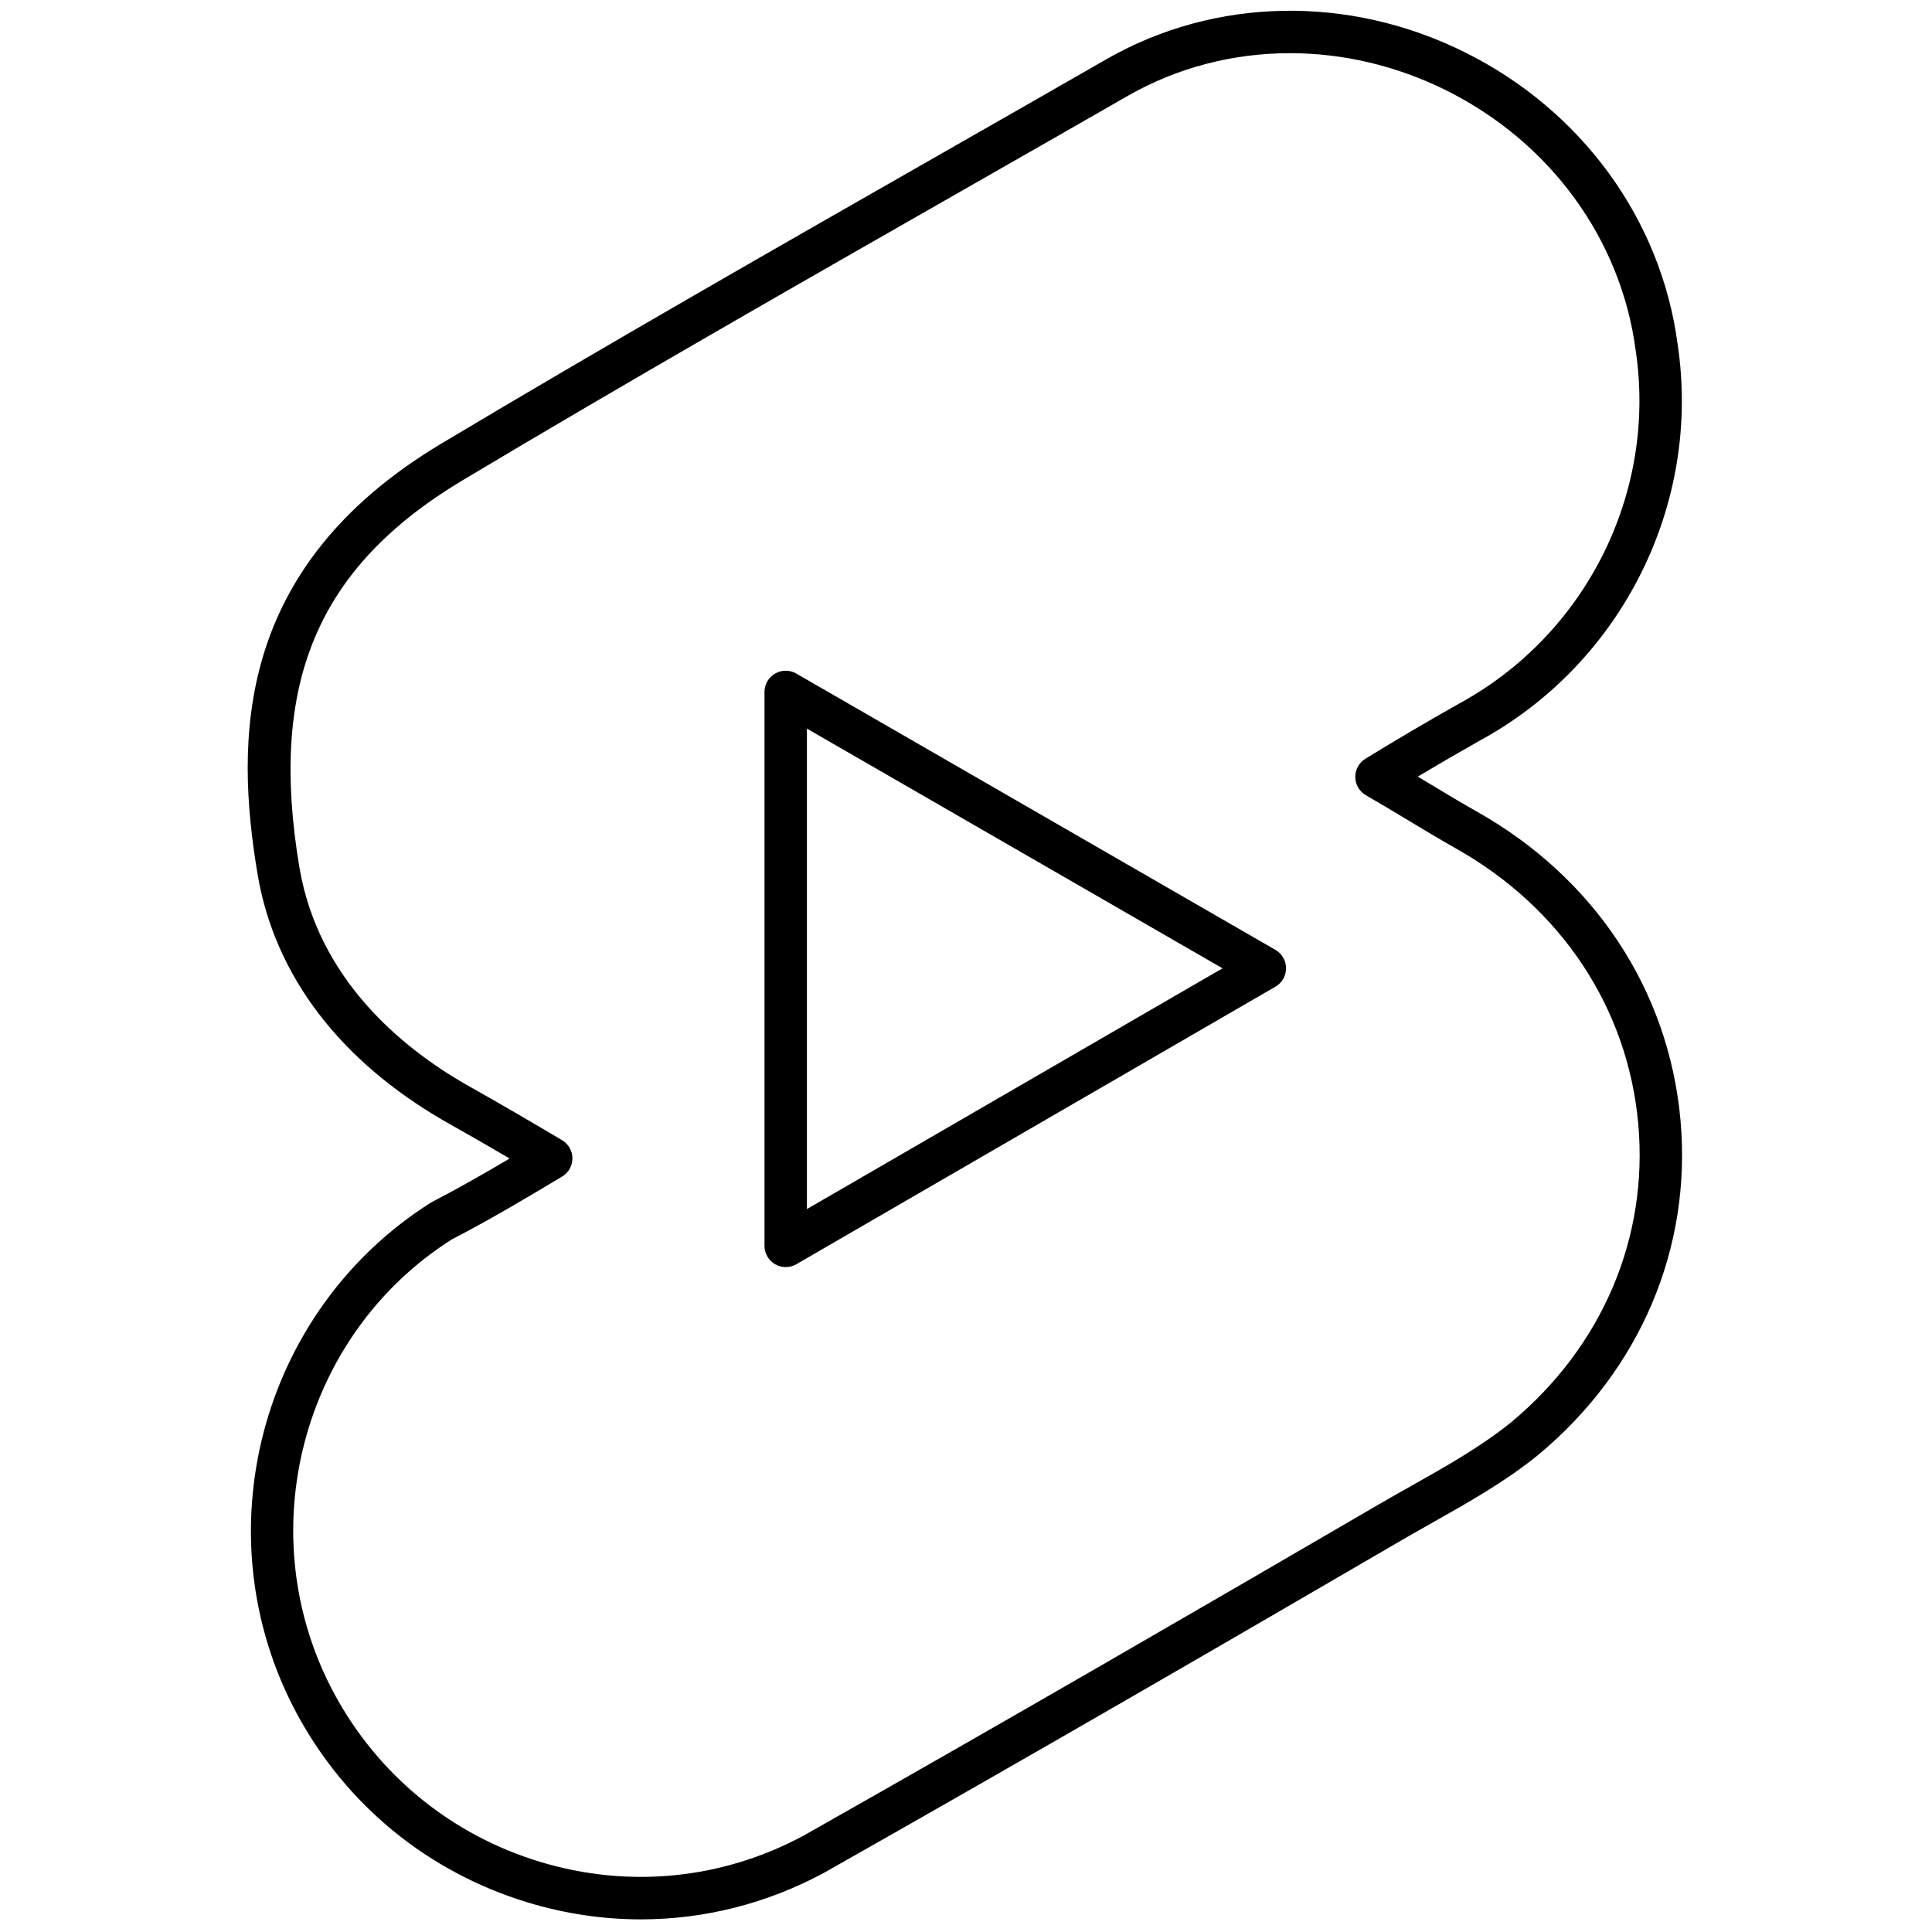
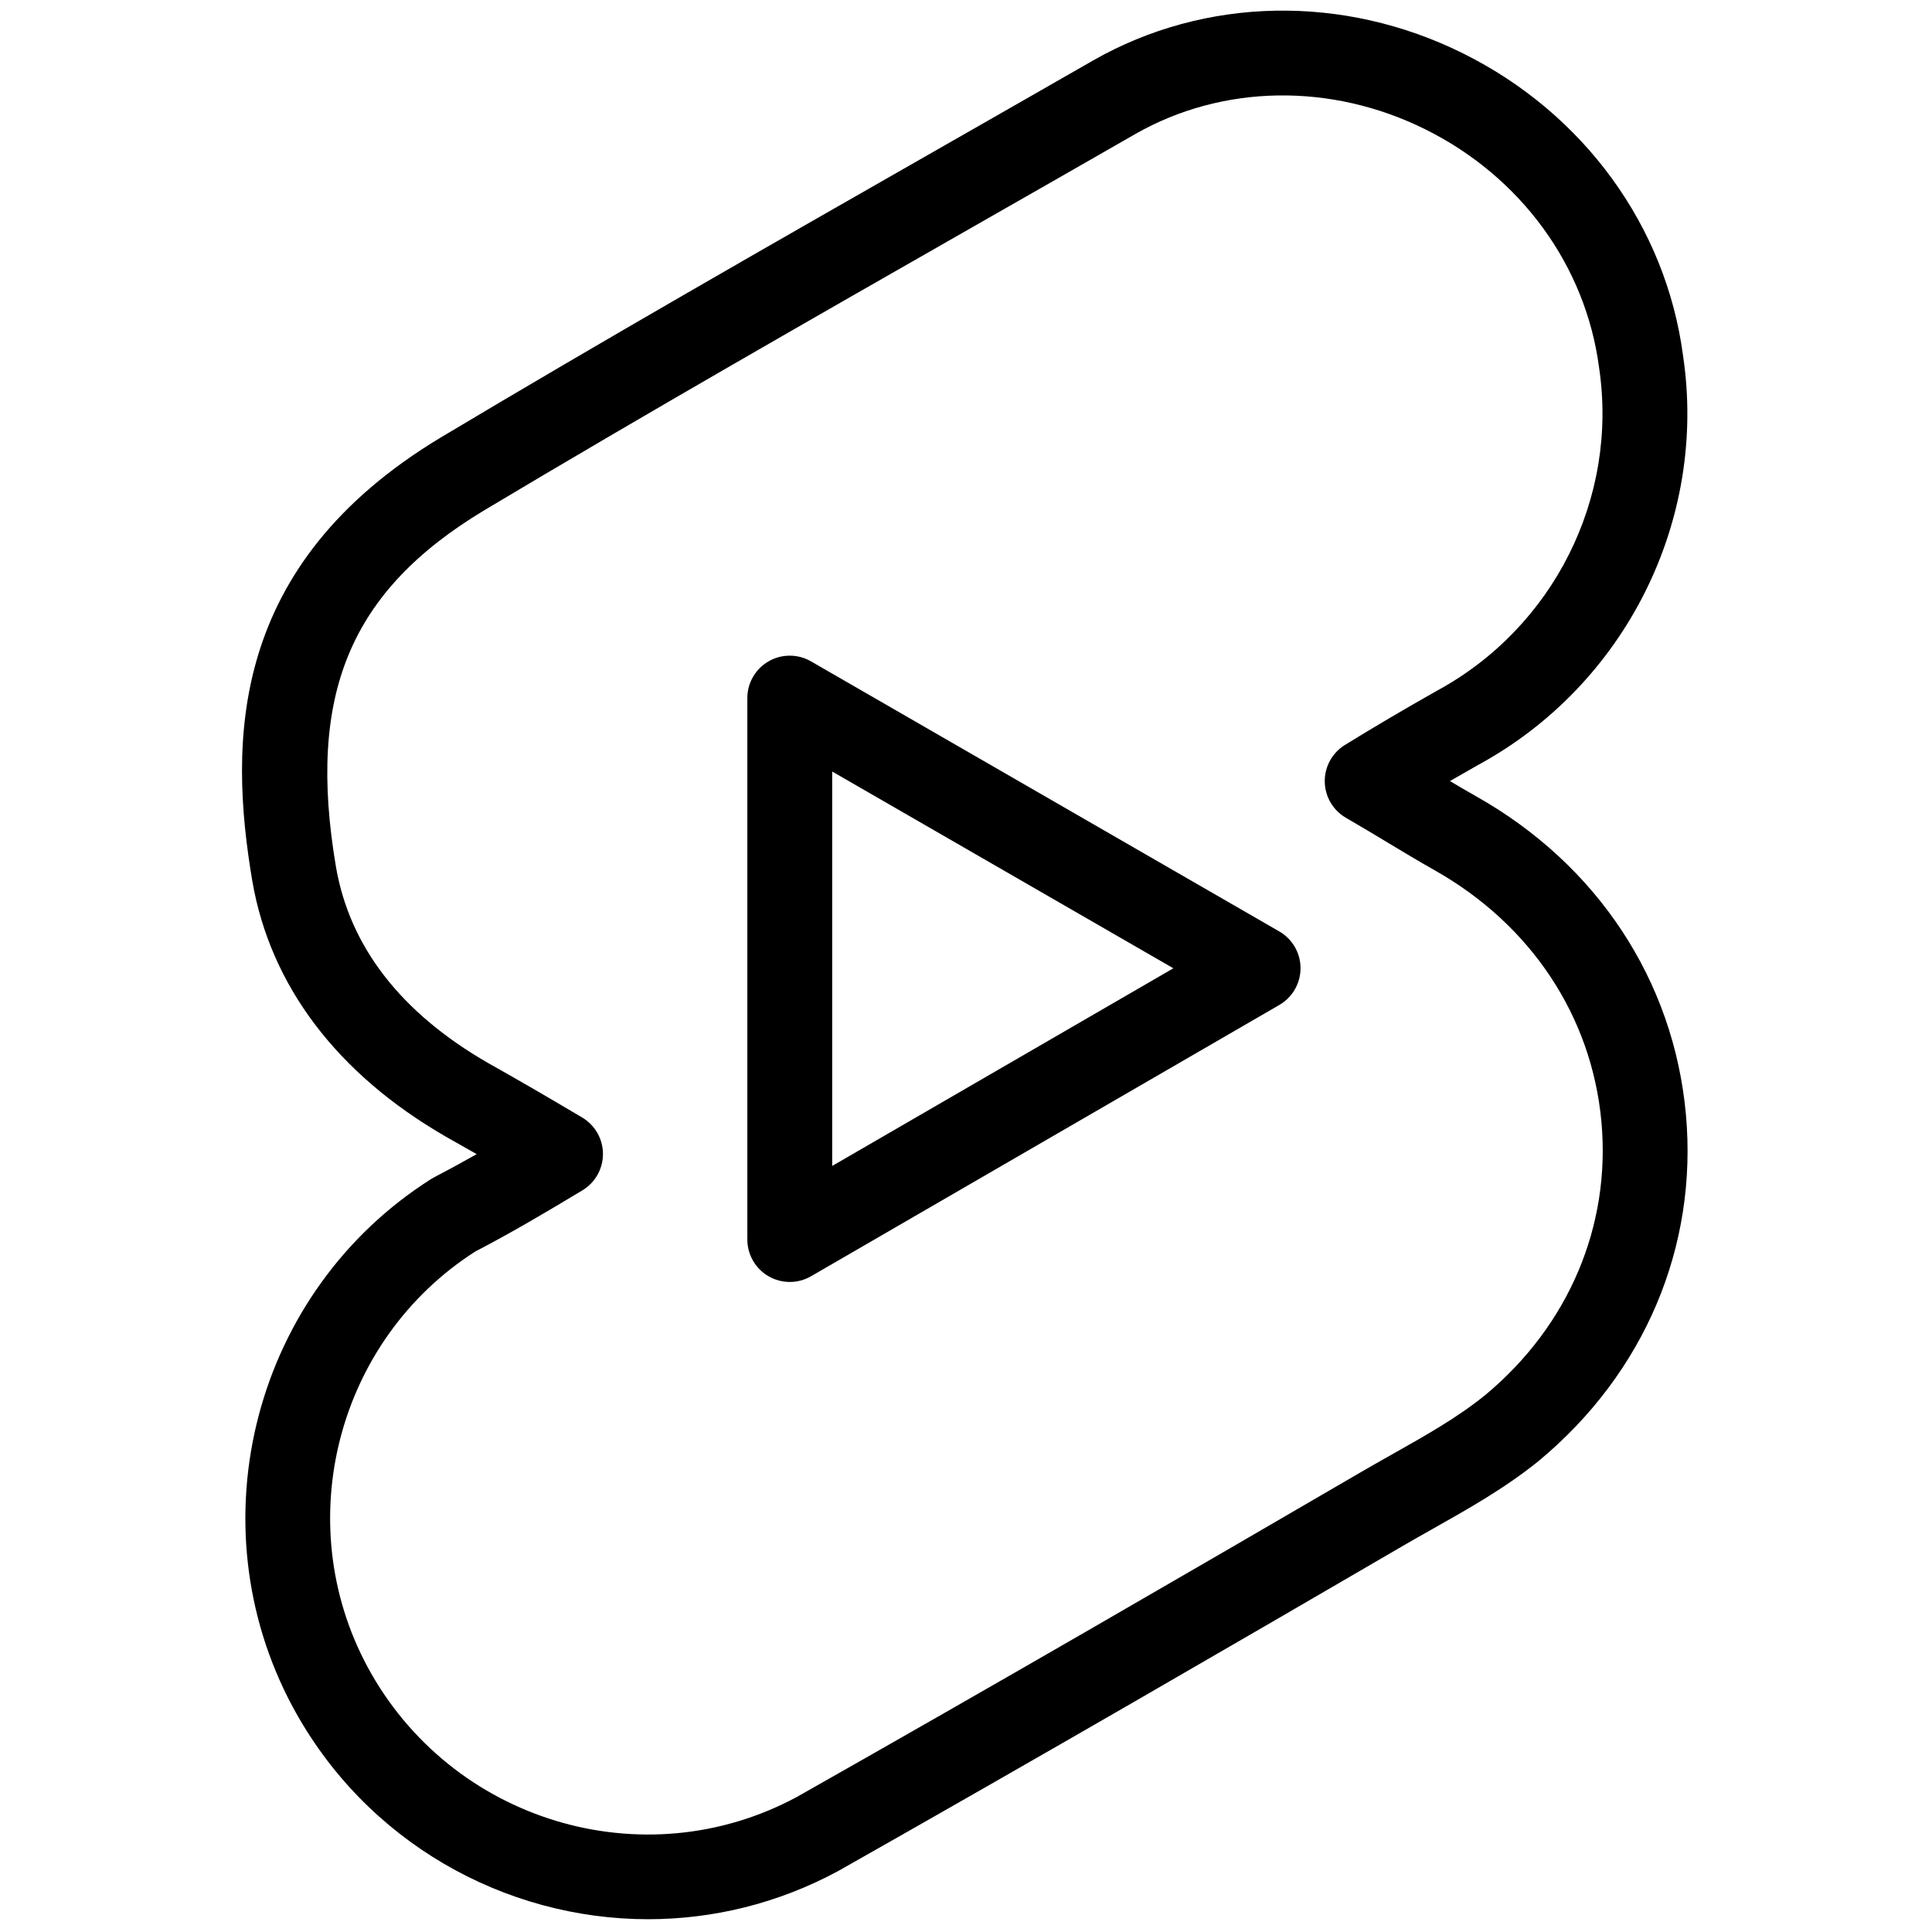
<svg xmlns="http://www.w3.org/2000/svg" version="1.1" width="256" height="256" viewBox="0 0 256 256" xml:space="preserve">
  <defs>
</defs>
  <g style="stroke: none; stroke-width: 0; stroke-dasharray: none; stroke-linecap: butt; stroke-linejoin: miter; stroke-miterlimit: 10; fill: none; fill-rule: nonzero; opacity: 1;" transform="translate(1.406593 1.406593) scale(2.81 2.81)">
-     <path d="M 29.722 90.007 c -1.789 0 -3.588 -0.266 -5.35 -0.802 c -4.689 -1.426 -8.552 -4.587 -10.878 -8.903 c -4.518 -8.409 -1.74 -18.991 6.323 -24.094 c 1.283 -0.667 2.48 -1.35 3.715 -2.079 c -1.047 -0.614 -2.045 -1.189 -3.07 -1.762 c -4.949 -2.859 -7.99 -6.861 -8.806 -11.582 c -1.085 -6.409 -1.087 -14.509 8.599 -20.335 c 7.856 -4.696 15.914 -9.297 23.707 -13.747 c 2.584 -1.475 5.169 -2.951 7.753 -4.435 c 5.097 -2.903 11.394 -3.018 16.853 -0.307 c 5.51 2.736 9.263 7.886 10.04 13.776 c 1.131 7.532 -2.631 15.056 -9.362 18.704 c -1 0.565 -1.958 1.122 -2.892 1.679 c 0.212 0.126 0.42 0.252 0.626 0.376 c 0.733 0.442 1.44 0.867 2.162 1.275 c 5.543 3.12 9.042 8.417 9.599 14.53 c 0.549 6.04 -1.894 11.799 -6.702 15.8 c -1.545 1.256 -3.291 2.239 -4.979 3.191 c -0.5 0.281 -0.999 0.563 -1.492 0.851 c -7.995 4.658 -17.48 10.163 -27.21 15.667 C 35.654 89.268 32.703 90.007 29.722 90.007 z M 60.329 2.007 c -2.663 0 -5.287 0.667 -7.622 1.997 c -2.583 1.483 -5.169 2.96 -7.754 4.435 c -7.785 4.446 -15.834 9.042 -23.67 13.726 c -6.839 4.113 -9.129 9.581 -7.657 18.282 c 0.899 5.198 4.75 8.406 7.823 10.18 c 1.49 0.833 2.931 1.675 4.553 2.636 c 0.303 0.18 0.489 0.506 0.49 0.857 c 0.001 0.353 -0.184 0.68 -0.486 0.86 c -1.806 1.083 -3.444 2.054 -5.196 2.96 c -7.105 4.5 -9.579 13.925 -5.556 21.412 c 2.073 3.847 5.518 6.666 9.699 7.938 c 4.185 1.272 8.603 0.833 12.438 -1.231 c 9.702 -5.489 19.18 -10.99 27.169 -15.645 c 0.502 -0.292 1.01 -0.578 1.519 -0.864 c 1.615 -0.91 3.285 -1.851 4.69 -2.993 c 4.286 -3.567 6.47 -8.7 5.981 -14.075 c -0.495 -5.448 -3.626 -10.175 -8.589 -12.969 c -0.74 -0.418 -1.462 -0.853 -2.212 -1.304 c -0.648 -0.391 -1.318 -0.794 -2.042 -1.211 c -0.305 -0.176 -0.495 -0.5 -0.5 -0.852 c -0.005 -0.352 0.176 -0.681 0.476 -0.866 c 1.405 -0.865 2.843 -1.712 4.396 -2.589 c 6.009 -3.257 9.359 -9.955 8.35 -16.675 c -0.692 -5.246 -4.037 -9.824 -8.95 -12.264 C 65.331 2.588 62.813 2.007 60.329 2.007 z" style="stroke: none; stroke-width: 1; stroke-dasharray: none; stroke-linecap: butt; stroke-linejoin: miter; stroke-miterlimit: 10; fill: rgb(0,0,0); fill-rule: nonzero; opacity: 1;" transform=" matrix(1 0 0 1 0 0) " stroke-linecap="round" />
-     <path d="M 36.55 59.249 c -0.172 0 -0.345 -0.045 -0.5 -0.134 c -0.31 -0.179 -0.501 -0.509 -0.501 -0.866 V 32.127 c 0 -0.357 0.19 -0.687 0.5 -0.866 c 0.308 -0.179 0.69 -0.179 1 0 l 22.595 13.031 c 0.309 0.178 0.5 0.508 0.5 0.865 s -0.189 0.687 -0.499 0.867 l -22.594 13.09 C 36.897 59.204 36.724 59.249 36.55 59.249 z M 37.55 33.858 v 22.655 L 57.147 45.16 L 37.55 33.858 z" style="stroke: none; stroke-width: 1; stroke-dasharray: none; stroke-linecap: butt; stroke-linejoin: miter; stroke-miterlimit: 10; fill: rgb(0,0,0); fill-rule: nonzero; opacity: 1;" transform=" matrix(1 0 0 1 0 0) " stroke-linecap="round" />
+     <path d="M 30.063 90 c -6.765 0 -13.323 -3.634 -16.759 -10.009 c -4.669 -8.691 -1.799 -19.627 6.535 -24.901 c 0.049 -0.03 0.099 -0.06 0.15 -0.086 c 0.673 -0.349 1.33 -0.708 1.989 -1.081 c -0.487 -0.279 -0.972 -0.555 -1.464 -0.83 c -5.12 -2.956 -8.263 -7.114 -9.115 -12.038 c -1.115 -6.588 -1.112 -14.914 8.886 -20.927 c 7.687 -4.595 15.564 -9.093 23.183 -13.444 c 2.527 -1.443 5.056 -2.887 7.585 -4.338 c 5.279 -3.008 11.797 -3.129 17.436 -0.329 c 5.692 2.826 9.569 8.152 10.373 14.247 c 1.166 7.769 -2.72 15.545 -9.677 19.315 c -0.449 0.254 -0.885 0.504 -1.313 0.751 c 0.409 0.244 0.816 0.483 1.227 0.715 c 5.715 3.216 9.323 8.684 9.899 14.999 c 0.568 6.244 -1.953 12.194 -6.916 16.325 c -1.584 1.287 -3.325 2.268 -5.008 3.216 c -0.487 0.274 -0.975 0.549 -1.455 0.83 c -7.804 4.547 -17.067 9.922 -26.608 15.32 C 36.162 89.271 33.091 90 30.063 90 z M 21.907 58.516 c -6.513 4.174 -8.746 12.756 -5.08 19.579 c 3.927 7.284 13.009 10.041 20.251 6.138 c 9.485 -5.367 18.734 -10.735 26.526 -15.275 c 0.497 -0.29 1.002 -0.574 1.507 -0.86 c 1.609 -0.906 3.129 -1.762 4.432 -2.821 c 3.918 -3.26 5.918 -7.958 5.472 -12.872 c -0.454 -4.984 -3.326 -9.314 -7.88 -11.877 c -0.734 -0.415 -1.449 -0.845 -2.191 -1.292 c -0.628 -0.378 -1.277 -0.769 -1.975 -1.172 c -0.61 -0.352 -0.99 -0.999 -1.001 -1.704 c -0.01 -0.705 0.352 -1.363 0.951 -1.732 c 1.398 -0.861 2.773 -1.671 4.329 -2.551 c 5.513 -2.987 8.576 -9.111 7.654 -15.256 c -0.635 -4.808 -3.695 -8.99 -8.192 -11.223 c -4.445 -2.207 -9.558 -2.125 -13.671 0.219 c -2.526 1.45 -5.057 2.895 -7.587 4.339 c -7.601 4.341 -15.462 8.83 -23.11 13.401 c -6.346 3.817 -8.376 8.691 -7 16.821 c 0.65 3.762 3.056 6.871 7.149 9.234 c 1.452 0.814 2.868 1.639 4.46 2.583 c 0.606 0.359 0.979 1.011 0.981 1.715 c 0.002 0.705 -0.367 1.359 -0.971 1.721 C 25.216 56.681 23.628 57.622 21.907 58.516 z" style="stroke: none; stroke-width: 1; stroke-dasharray: none; stroke-linecap: butt; stroke-linejoin: miter; stroke-miterlimit: 10; fill: rgb(0,0,0); fill-rule: nonzero; opacity: 1;" transform=" matrix(1 0 0 1 0 0) " stroke-linecap="round" />
+     <path d="M 36.741 59.95 c -0.345 0 -0.69 -0.089 -0.999 -0.268 c -0.62 -0.357 -1.002 -1.018 -1.002 -1.733 V 32.417 c 0 -0.715 0.381 -1.375 1 -1.732 c 0.619 -0.357 1.382 -0.357 2 0 l 22.085 12.737 c 0.619 0.357 1 1.016 1.001 1.731 c 0.001 0.715 -0.38 1.374 -0.997 1.733 L 37.744 59.681 C 37.433 59.861 37.087 59.95 36.741 59.95 z M 38.741 35.88 V 54.48 l 16.088 -9.321 L 38.741 35.88 z" style="stroke: none; stroke-width: 1; stroke-dasharray: none; stroke-linecap: butt; stroke-linejoin: miter; stroke-miterlimit: 10; fill: rgb(0,0,0); fill-rule: nonzero; opacity: 1;" transform=" matrix(1 0 0 1 0 0) " stroke-linecap="round" />
  </g>
</svg>
